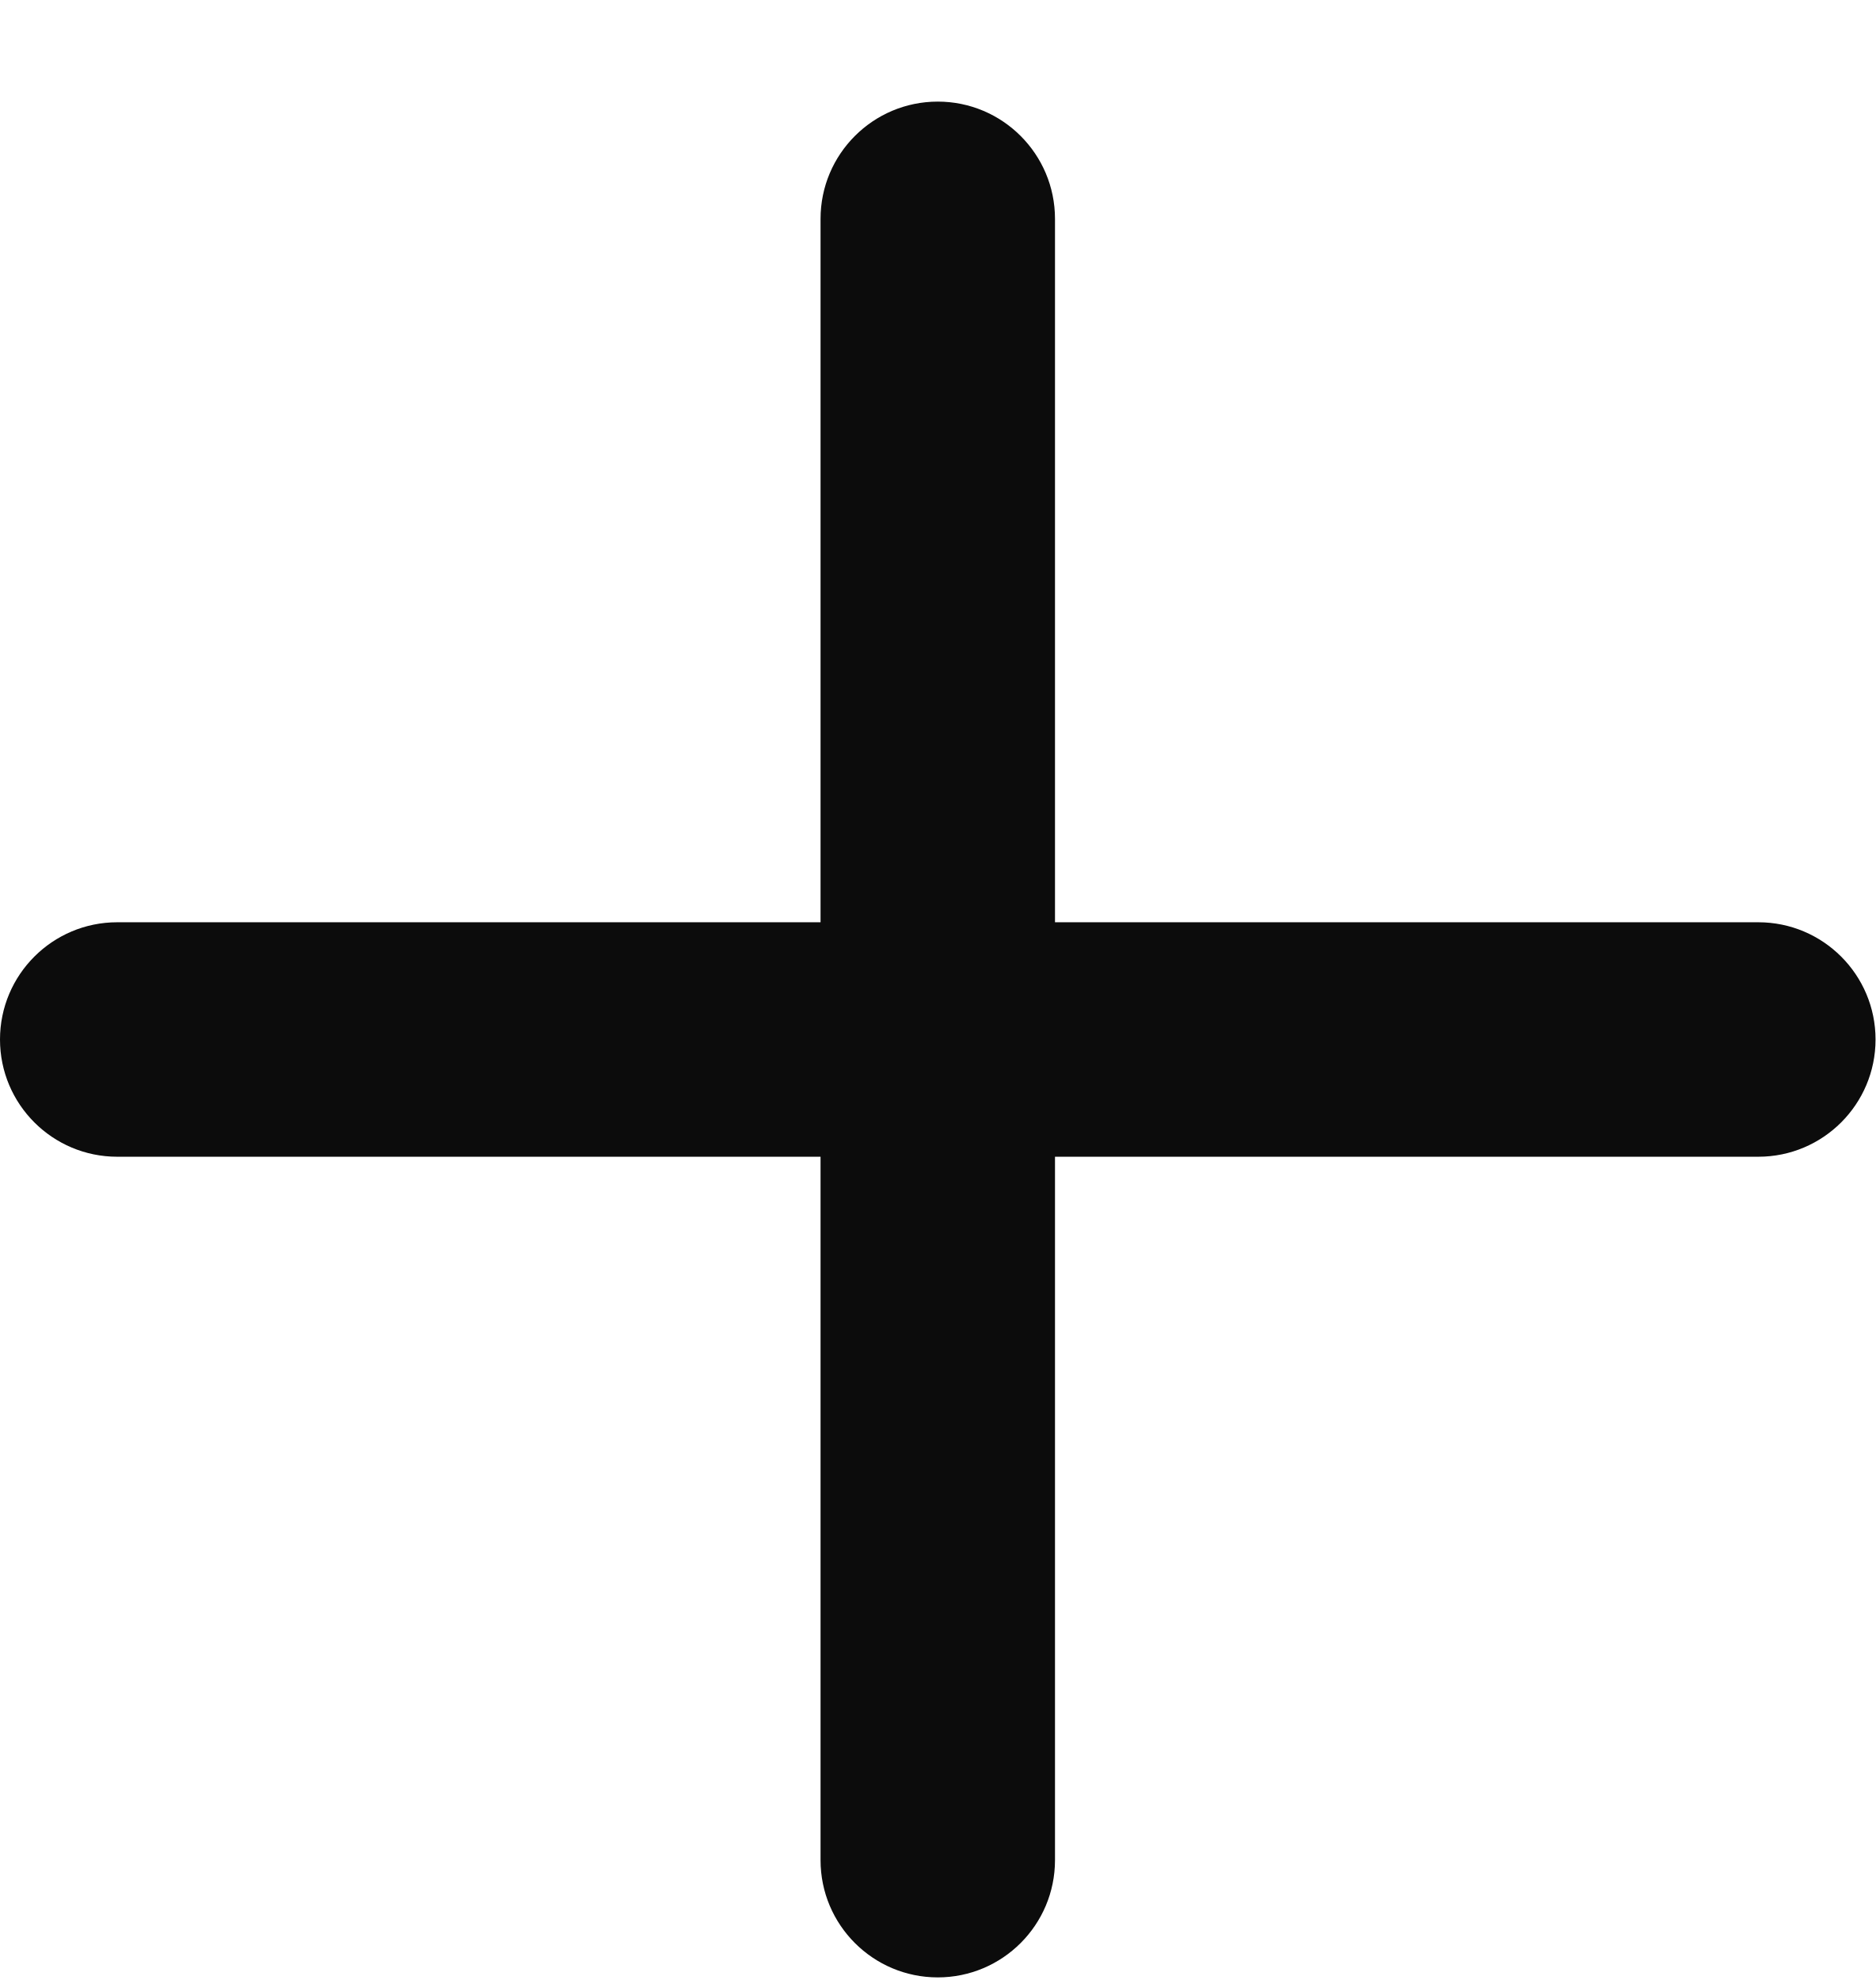
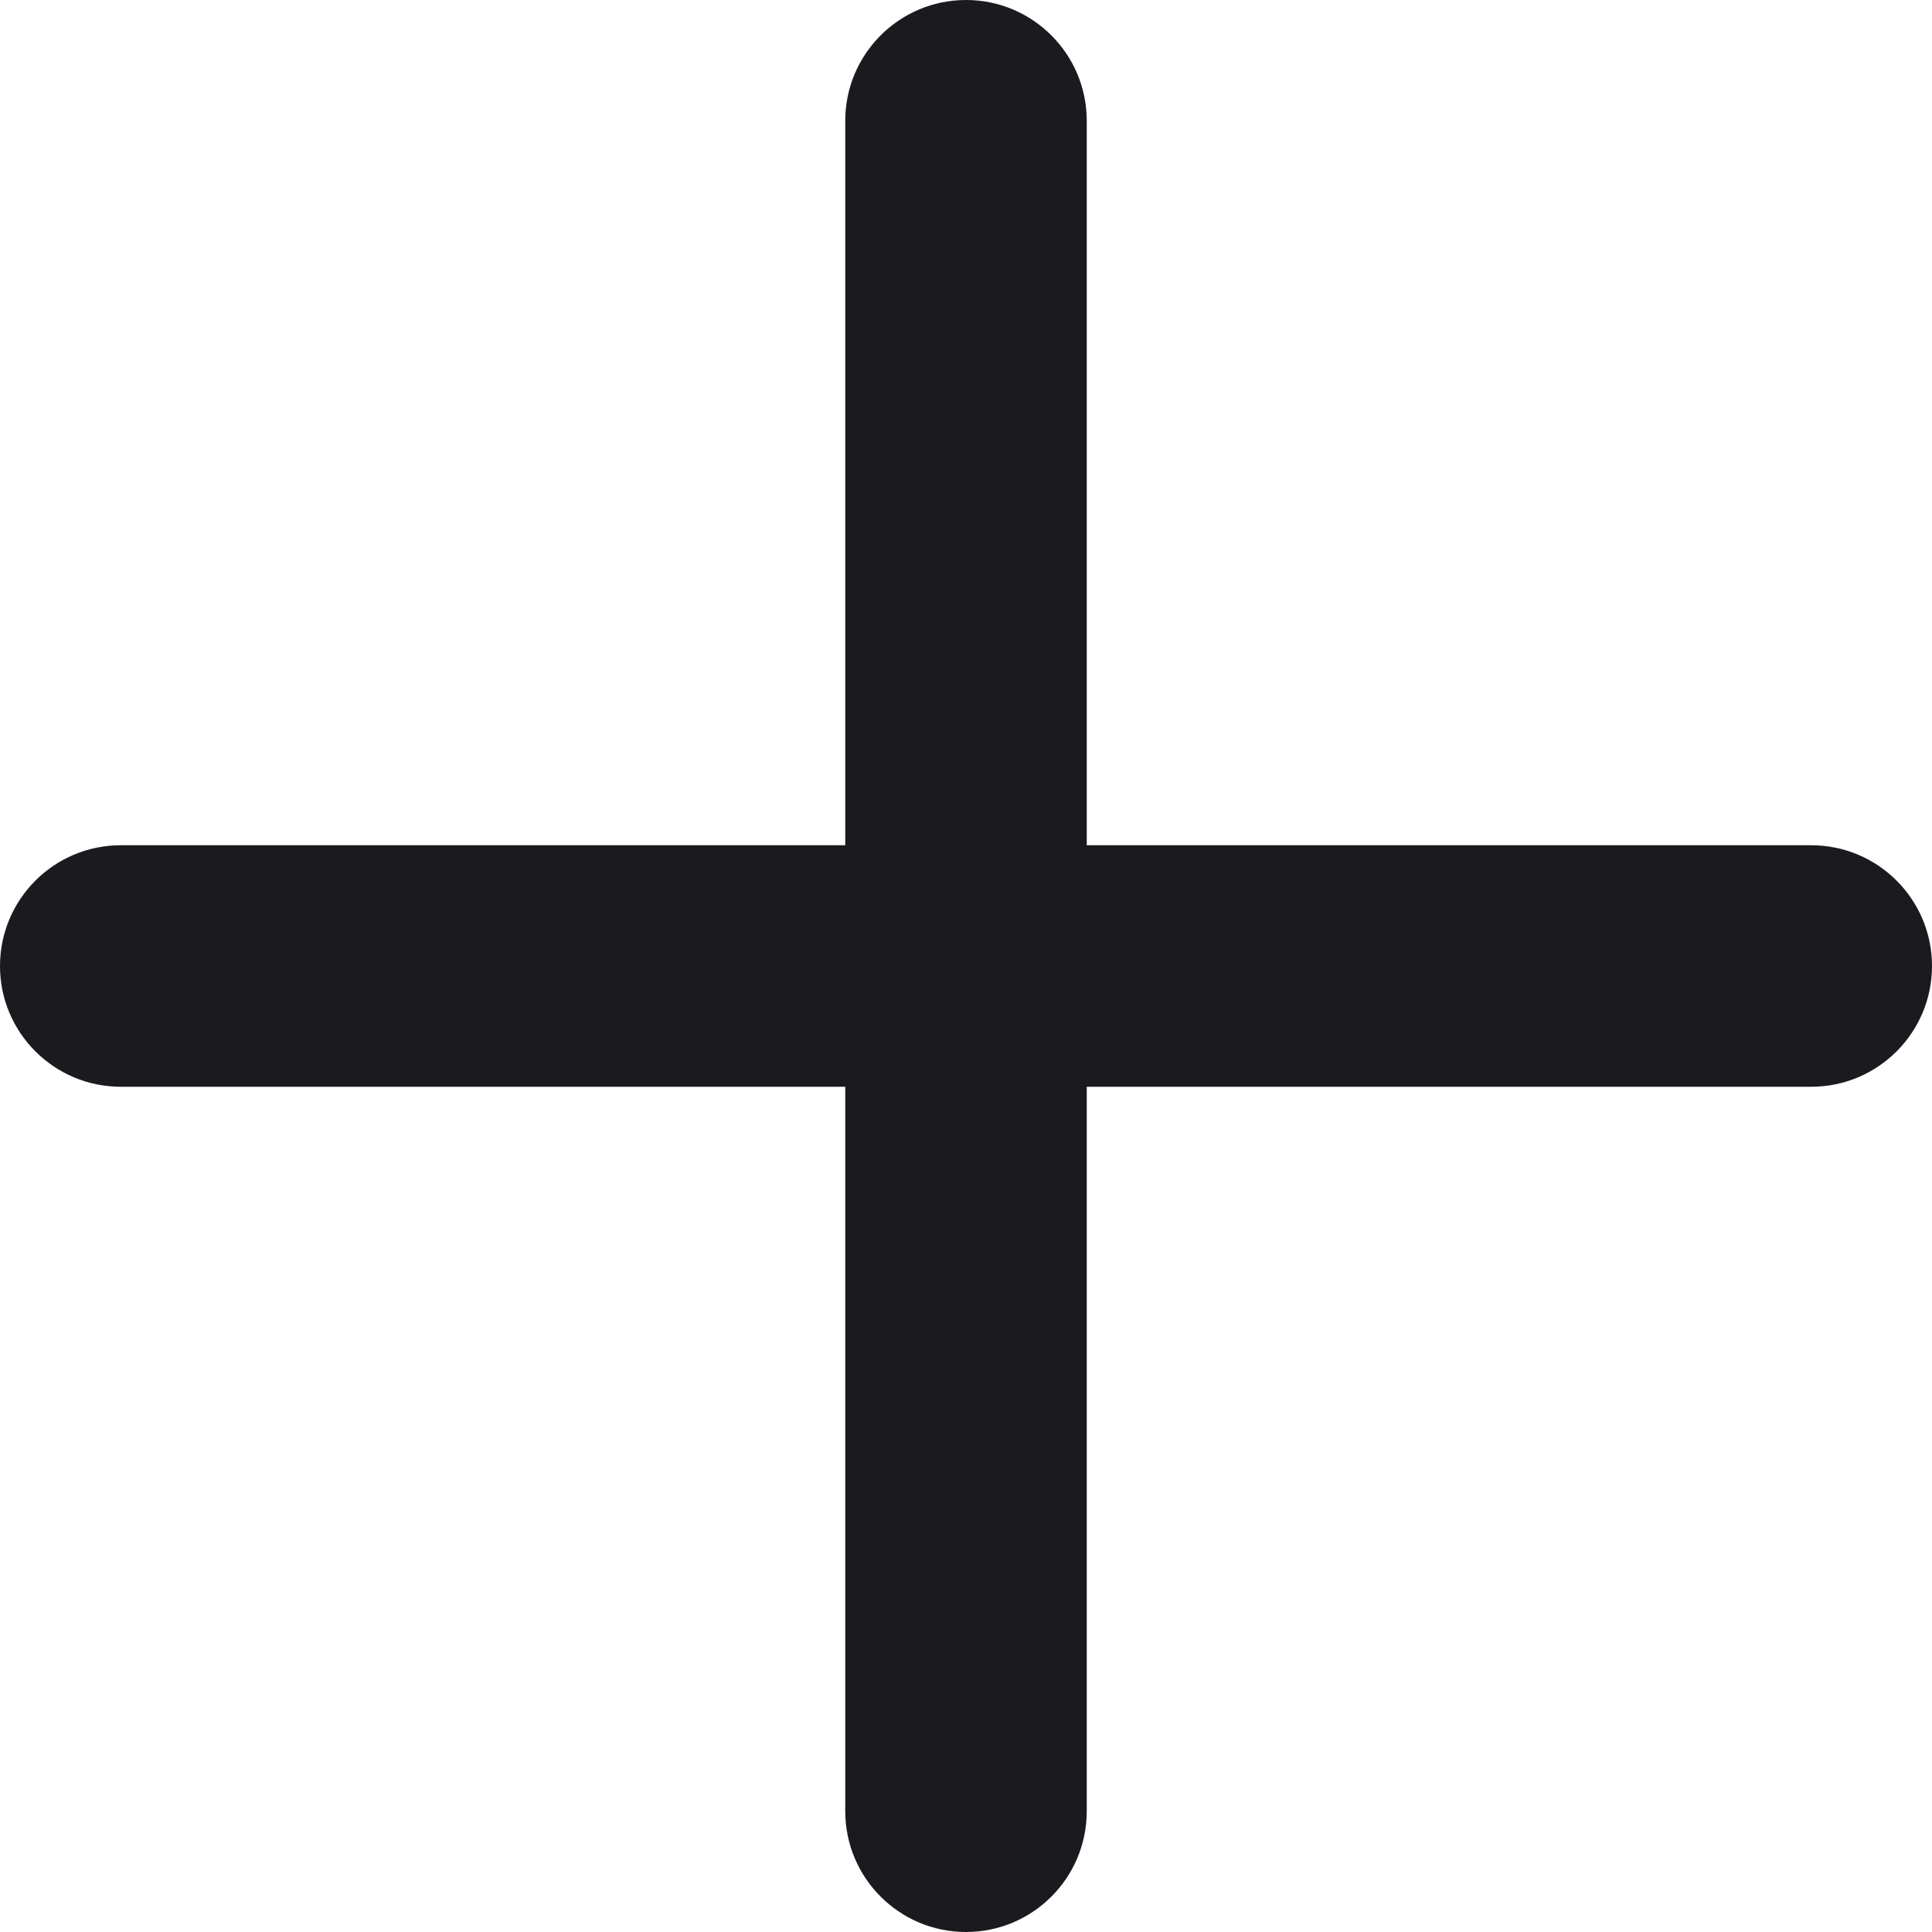
- <svg xmlns="http://www.w3.org/2000/svg" width="18" height="19" viewBox="0 0 18 19" fill="none">
+ <svg xmlns="http://www.w3.org/2000/svg" width="24" height="24" viewBox="0 0 24 24" fill="none">
  <g id="add">
-     <path id="Vector (Stroke)" fill-rule="evenodd" clip-rule="evenodd" d="M9 0.975C9.621 0.975 10.125 1.479 10.125 2.1V8.85H16.875C17.496 8.85 18 9.354 18 9.975C18 10.596 17.496 11.1 16.875 11.1H10.125V17.85C10.125 18.471 9.621 18.975 9 18.975C8.379 18.975 7.875 18.471 7.875 17.85V11.1H1.125C0.504 11.1 0 10.596 0 9.975C0 9.354 0.504 8.85 1.125 8.85H7.875V2.1C7.875 1.479 8.379 0.975 9 0.975Z" fill="#0C0C0C" />
+     <path id="Vector (Stroke)" fill-rule="evenodd" clip-rule="evenodd" d="M12 0C12.828 0 13.5 0.672 13.5 1.5V10.5H22.5C23.328 10.5 24 11.172 24 12C24 12.828 23.328 13.5 22.5 13.5H13.5V22.5C13.5 23.328 12.828 24 12 24C11.172 24 10.5 23.328 10.5 22.5V13.5H1.5C0.672 13.5 0 12.828 0 12C0 11.172 0.672 10.5 1.5 10.5H10.5V1.5C10.5 0.672 11.172 0 12 0Z" fill="#1B1B1F" />
  </g>
</svg>
